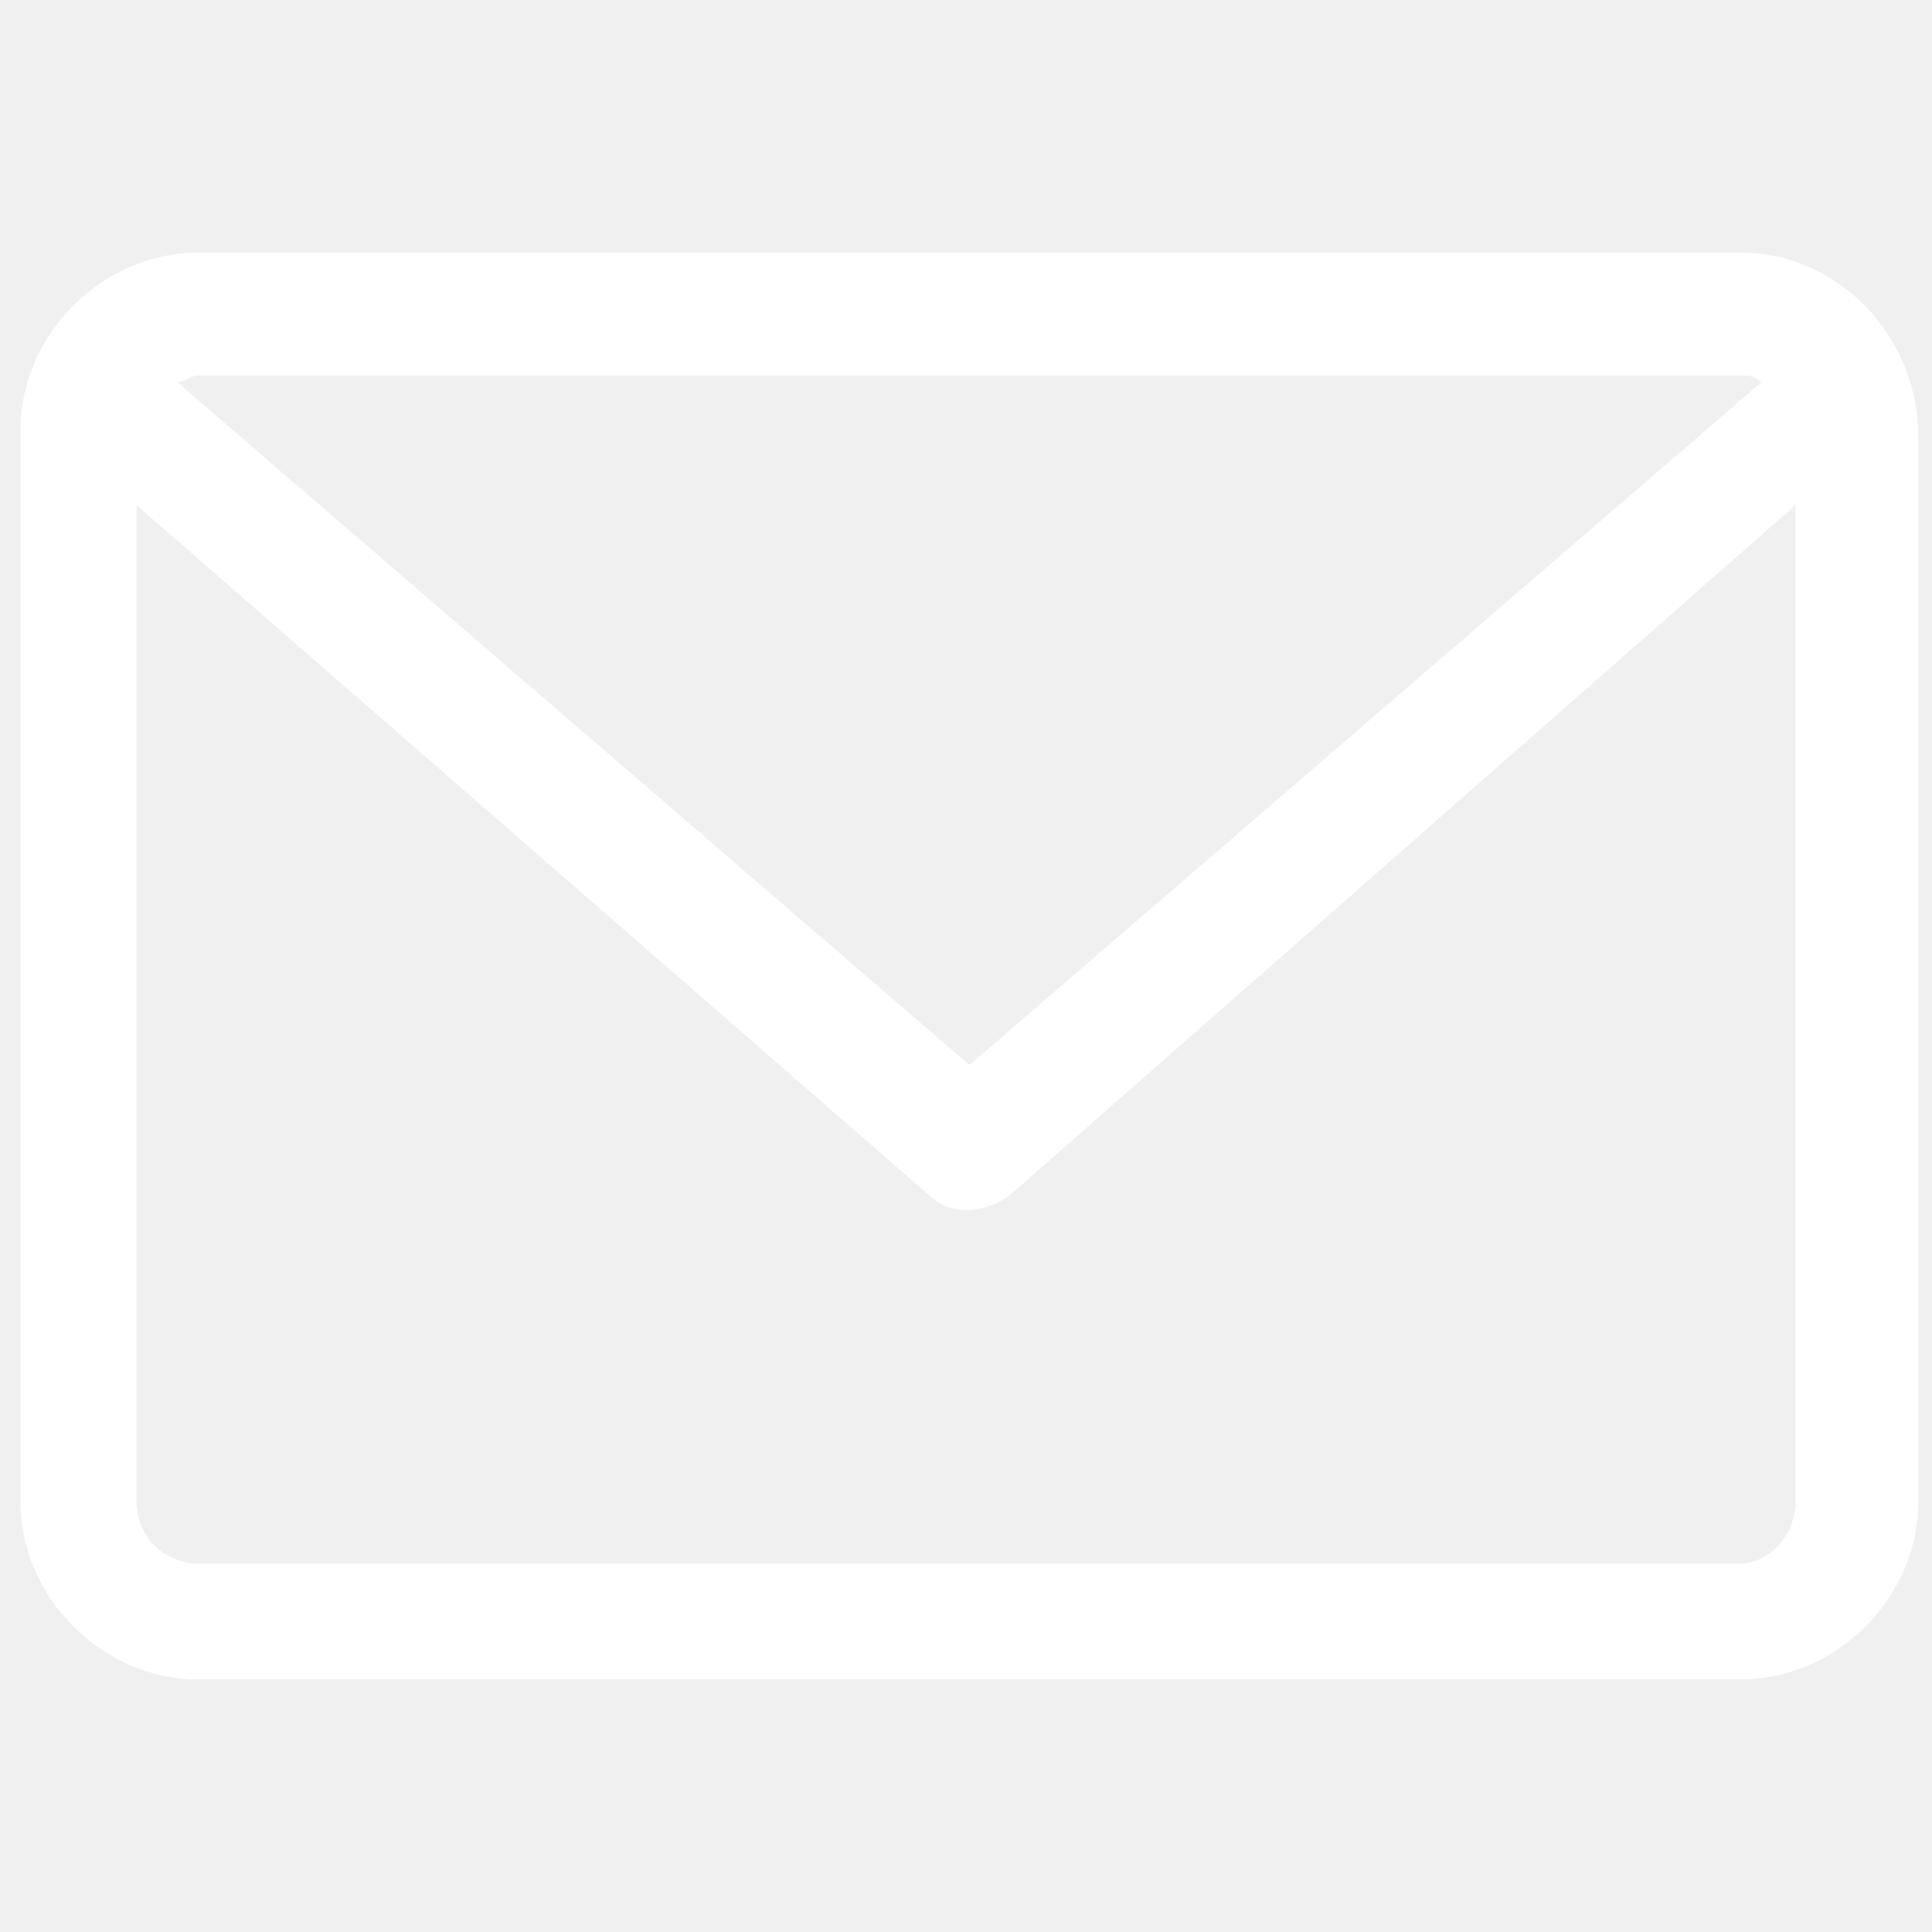
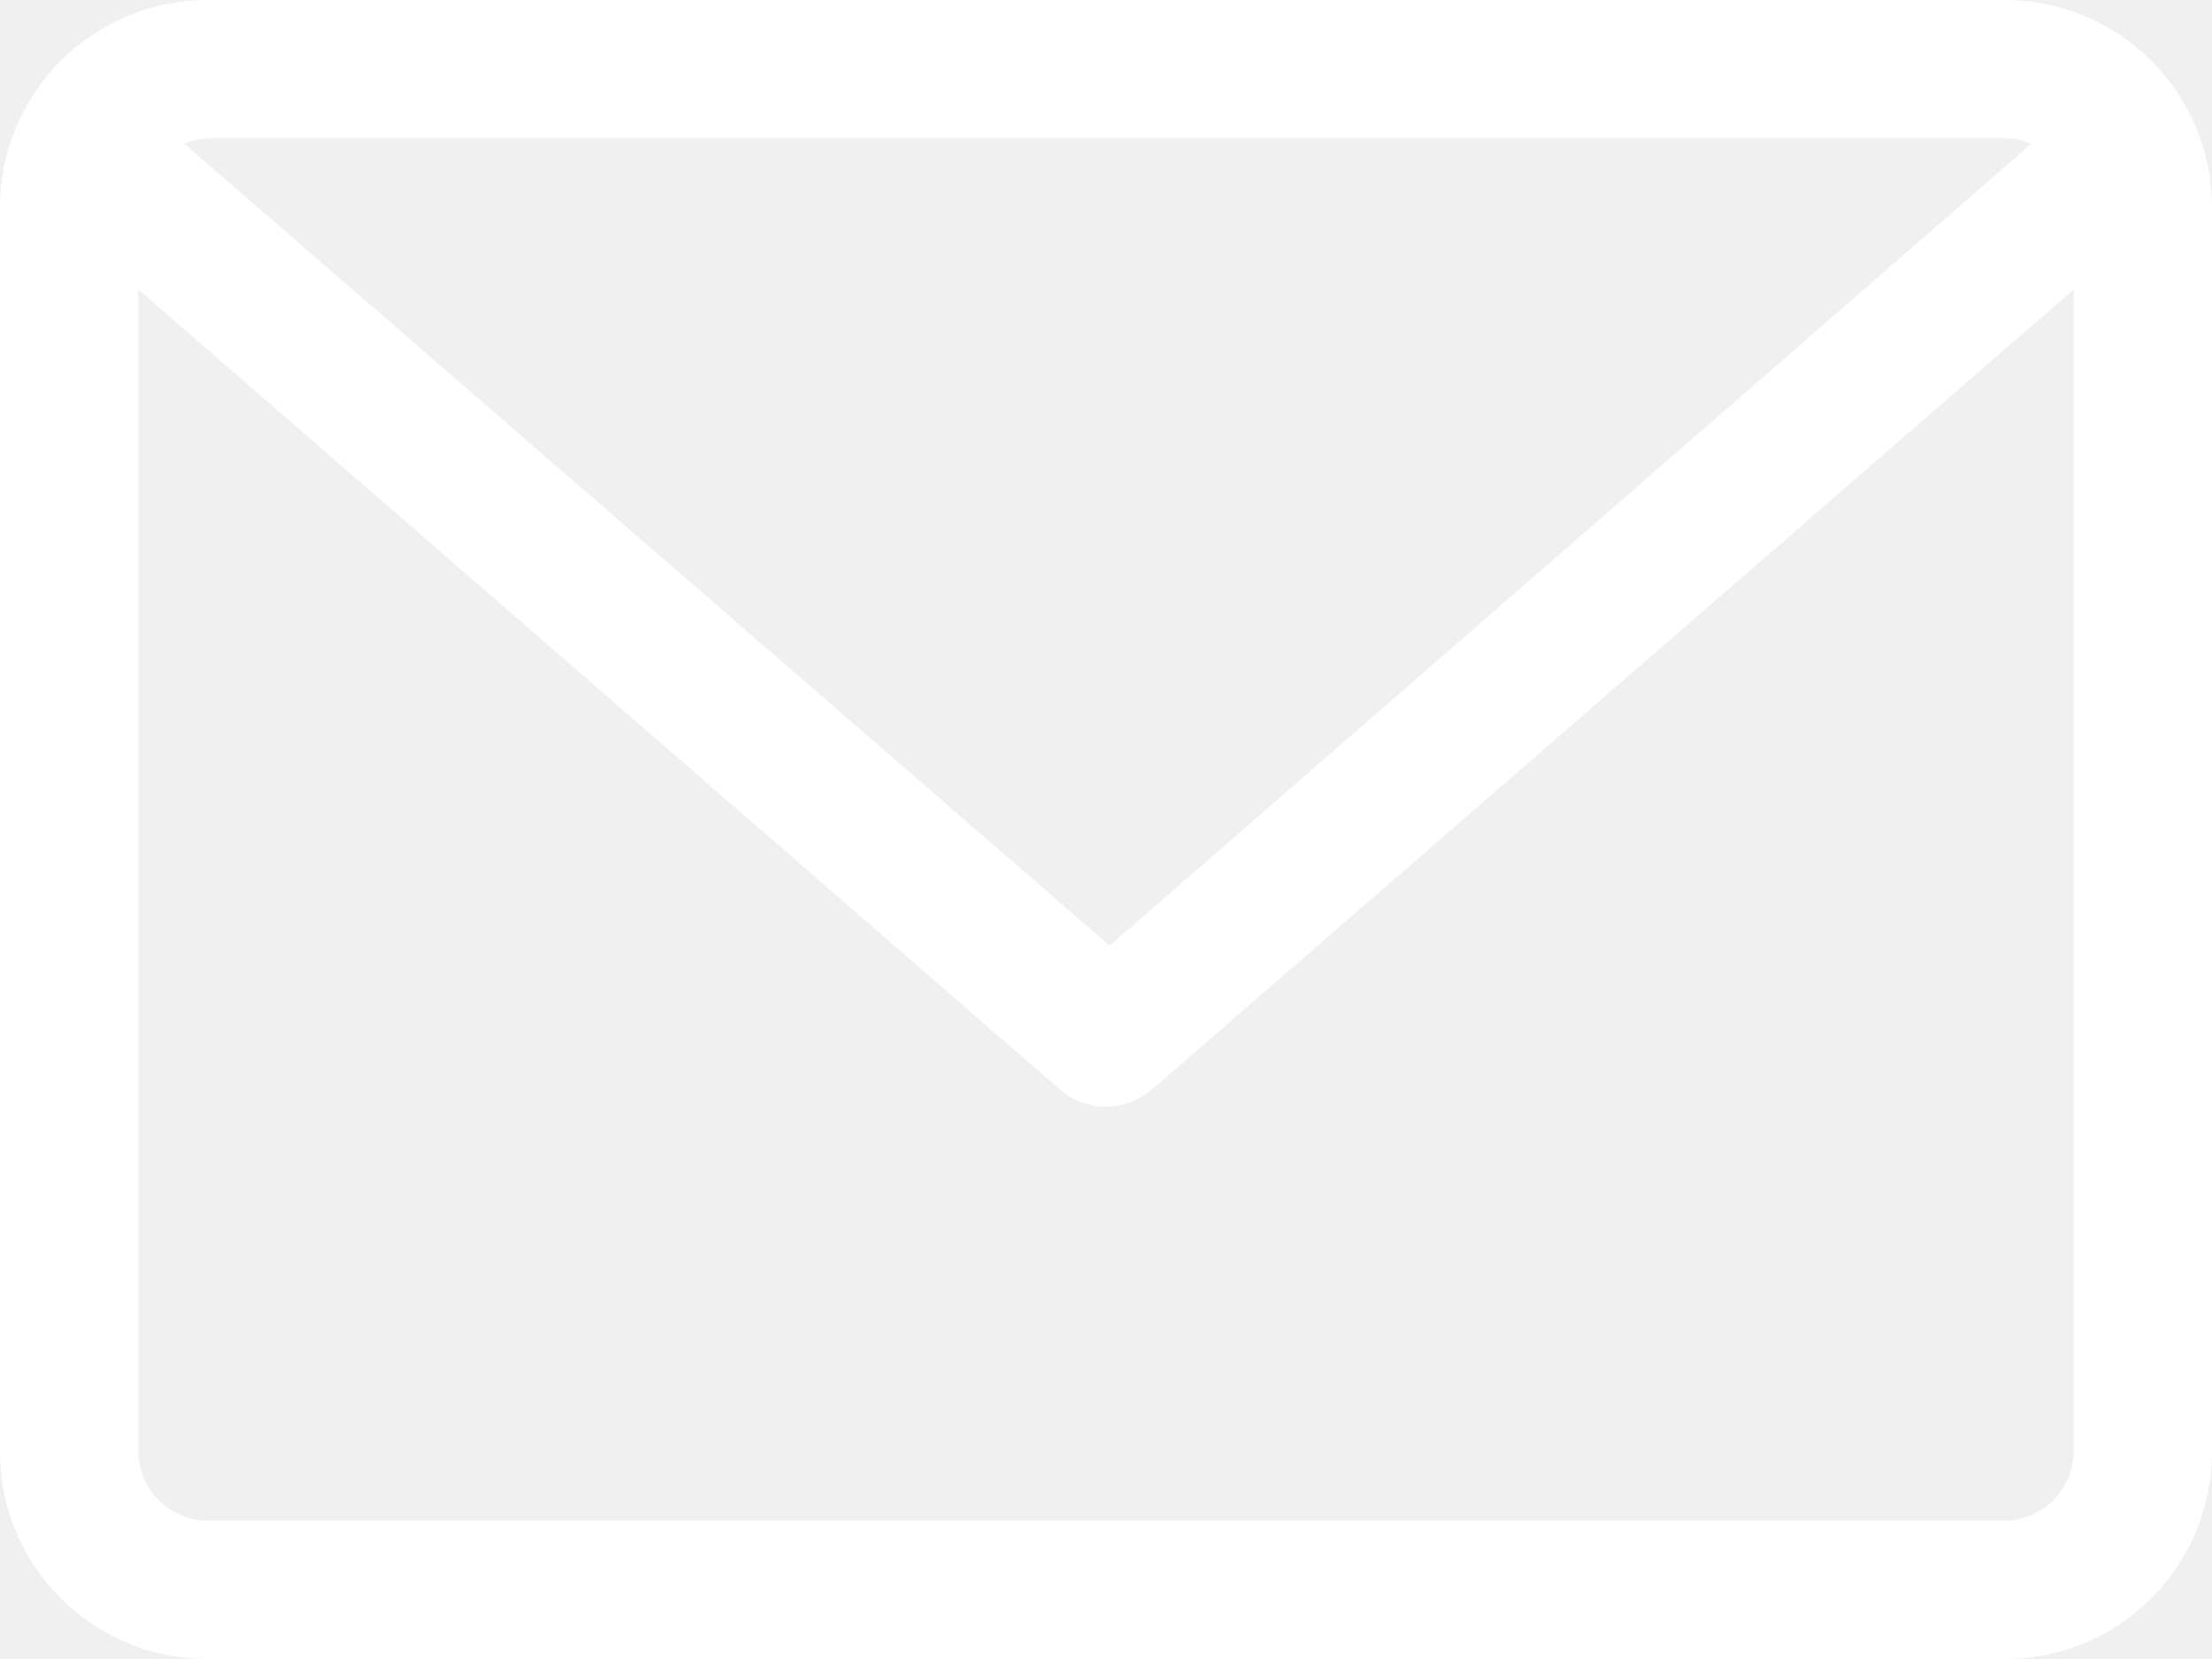
- <svg xmlns="http://www.w3.org/2000/svg" version="1.1" id="Capa_1" x="0px" y="0px" viewBox="0 0 28.3 28.3" style="enable-background:new 0 0 28.3 28.3;" xml:space="preserve">
-   <style type="text/css">
- 	.st0{fill:#FFFFFF;}
- </style>
-   <g id="Capa_2_1_">
+ <svg xmlns="http://www.w3.org/2000/svg" viewBox="0 0 24 18">
+   <defs>
+     <style>.cls-1{fill:#fff;}</style>
+   </defs>
+   <g id="Capa_2" data-name="Capa 2">
    <g id="Web">
-       <g id="_01_Index">
+       <g id="_01_Index" data-name="01 Index">
        <g id="Footer">
-           <g id="iconos_redes_sociales">
-             <path id="mail_icon" class="st0" d="M25.5,3.7H2.9c-1.4,0-2.6,1.2-2.6,2.6V22c0,1.4,1.2,2.6,2.6,2.6h22.6       c1.4,0,2.6-1.2,2.6-2.6V6.4C28.1,4.9,26.9,3.7,25.5,3.7z M25.5,5.5c0.1,0,0.2,0,0.3,0.1L14.2,15.6L2.6,5.6       c0.1,0,0.2-0.1,0.3-0.1H25.5z M25.5,22.9H2.9C2.4,22.9,2,22.5,2,22V7.4l11.6,10.1c0.3,0.3,0.8,0.3,1.2,0L26.3,7.4V22       C26.3,22.5,25.9,22.9,25.5,22.9z" />
+           <g id="iconos_redes_sociales" data-name="iconos redes sociales">
+             <path id="mail_icon" data-name="mail icon" class="cls-1" d="M21.75,0H2.25A2.25,2.25,0,0,0,0,2.25v13.5A2.25,2.25,0,0,0,2.25,18h19.5A2.25,2.25,0,0,0,24,15.75V2.25A2.25,2.25,0,0,0,21.75,0Zm0,1.5a.72.72,0,0,1,.29.06l-10,8.7L2,1.56a.72.72,0,0,1,.29-.06Zm0,15H2.25a.76.76,0,0,1-.75-.75V3.14l10,8.68a.76.76,0,0,0,1,0l10-8.68V15.75A.76.76,0,0,1,21.75,16.5Z" />
          </g>
        </g>
      </g>
    </g>
  </g>
</svg>
